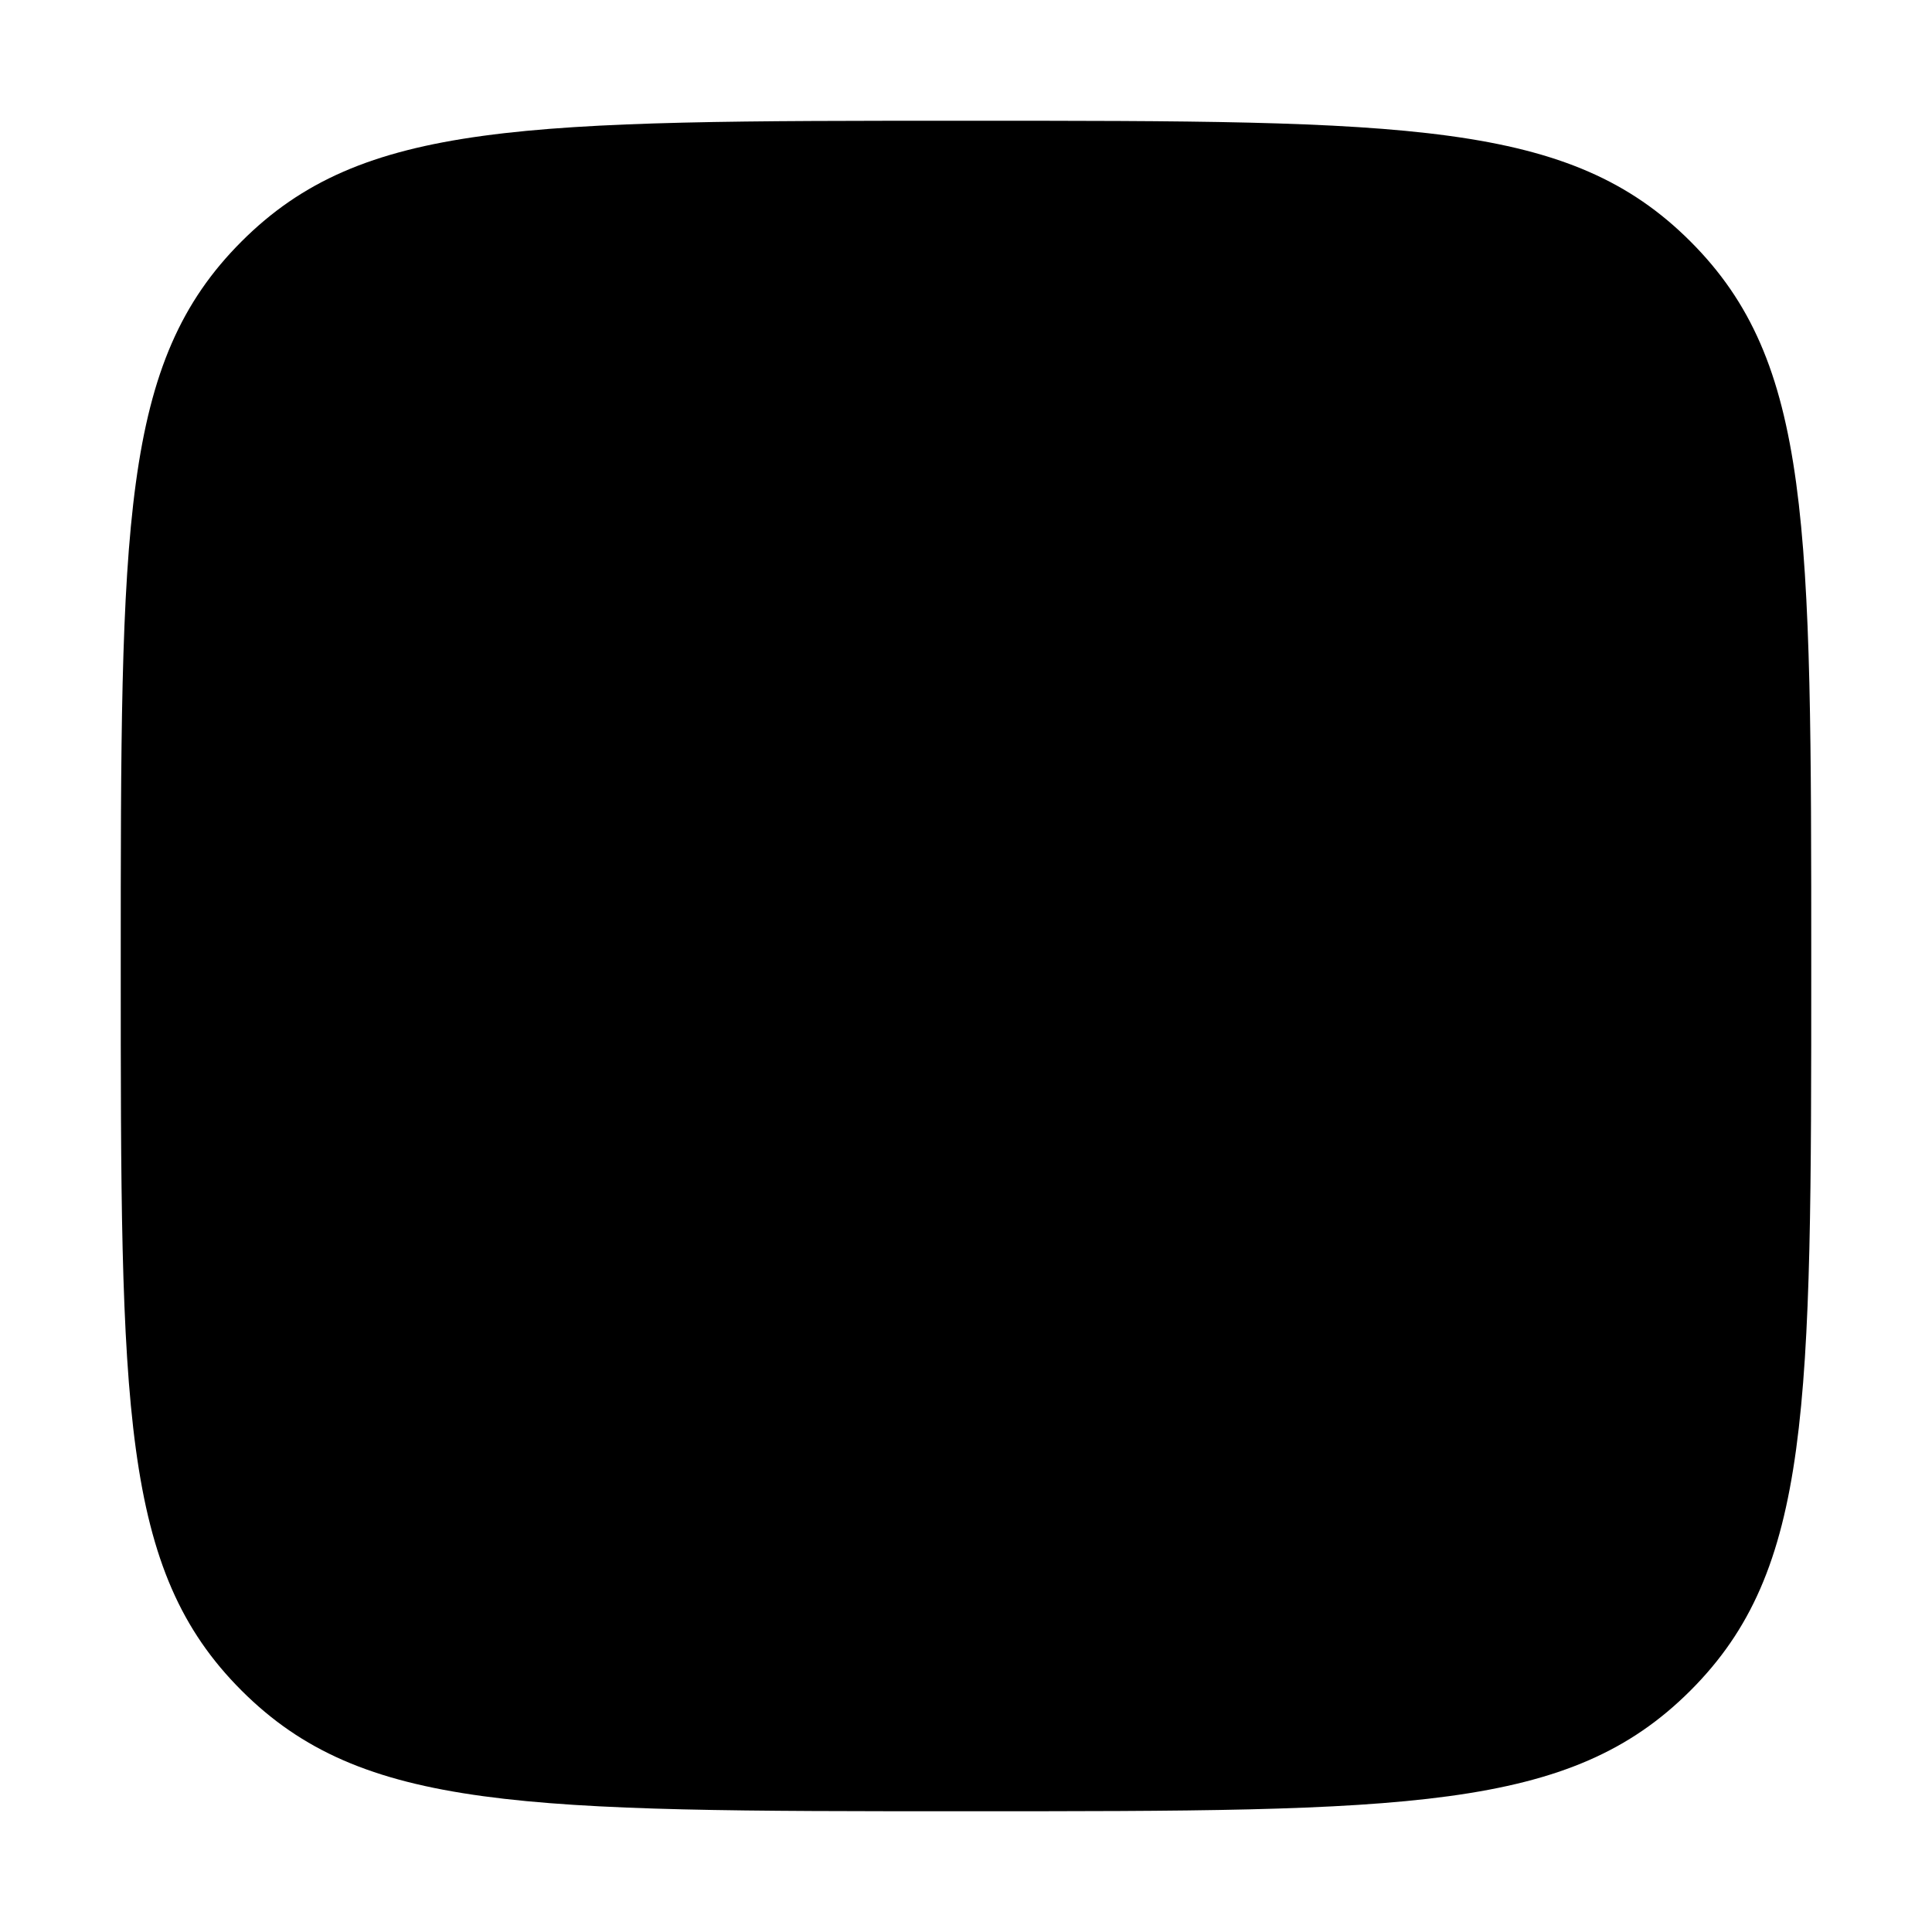
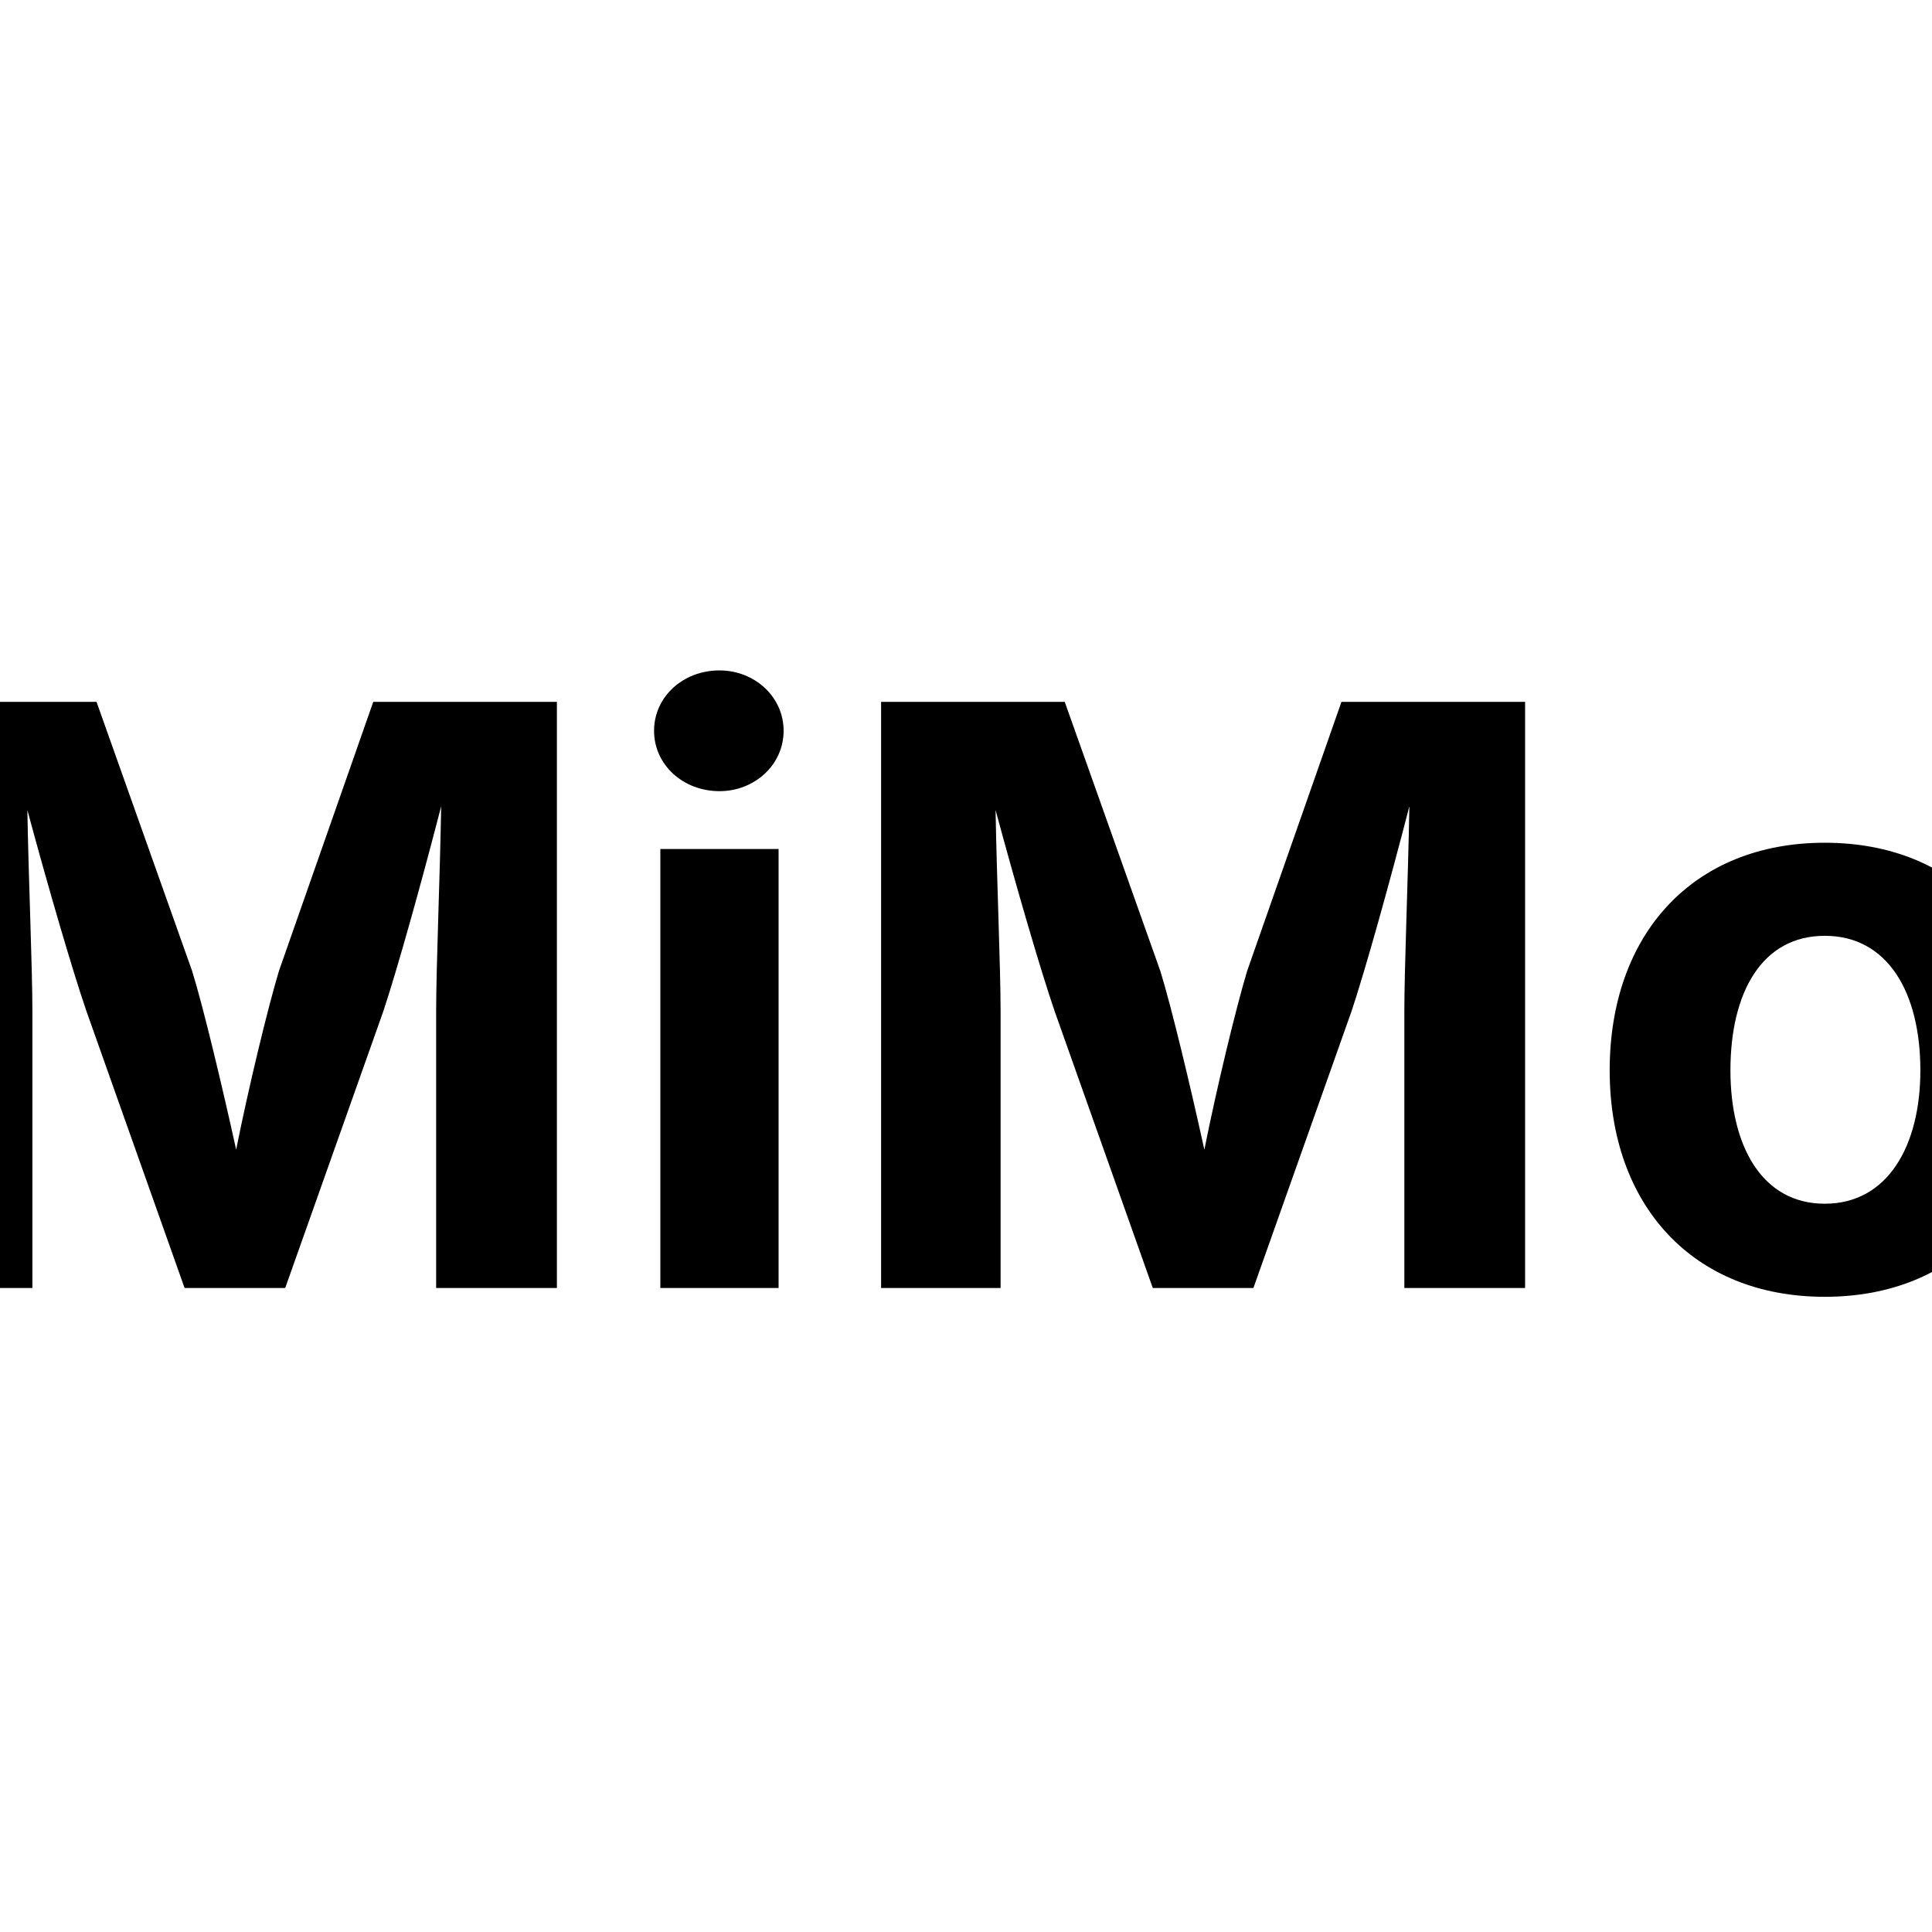
<svg xmlns="http://www.w3.org/2000/svg" viewBox="0 0 24 24" width="1em" height="1em" style="flex:none;line-height:1" fill="currentColor">
-   <path d="M12 1.5C17.5 1.5 19.5 1.5 21 3C22.5 4.5 22.5 6.5 22.5 12C22.5 17.5 22.5 19.5 21 21C19.5 22.5 17.5 22.5 12 22.5C6.5 22.5 4.5 22.5 3 21C1.5 19.5 1.5 17.5 1.5 12C1.5 6.5 1.5 4.5 3 3C4.5 1.5 6.5 1.5 12 1.5Z" />
+   <text x="12" y="16" text-anchor="middle" font-family="system-ui, -apple-system, sans-serif" font-weight="700" font-size="10">MiMo</text>
</svg>
